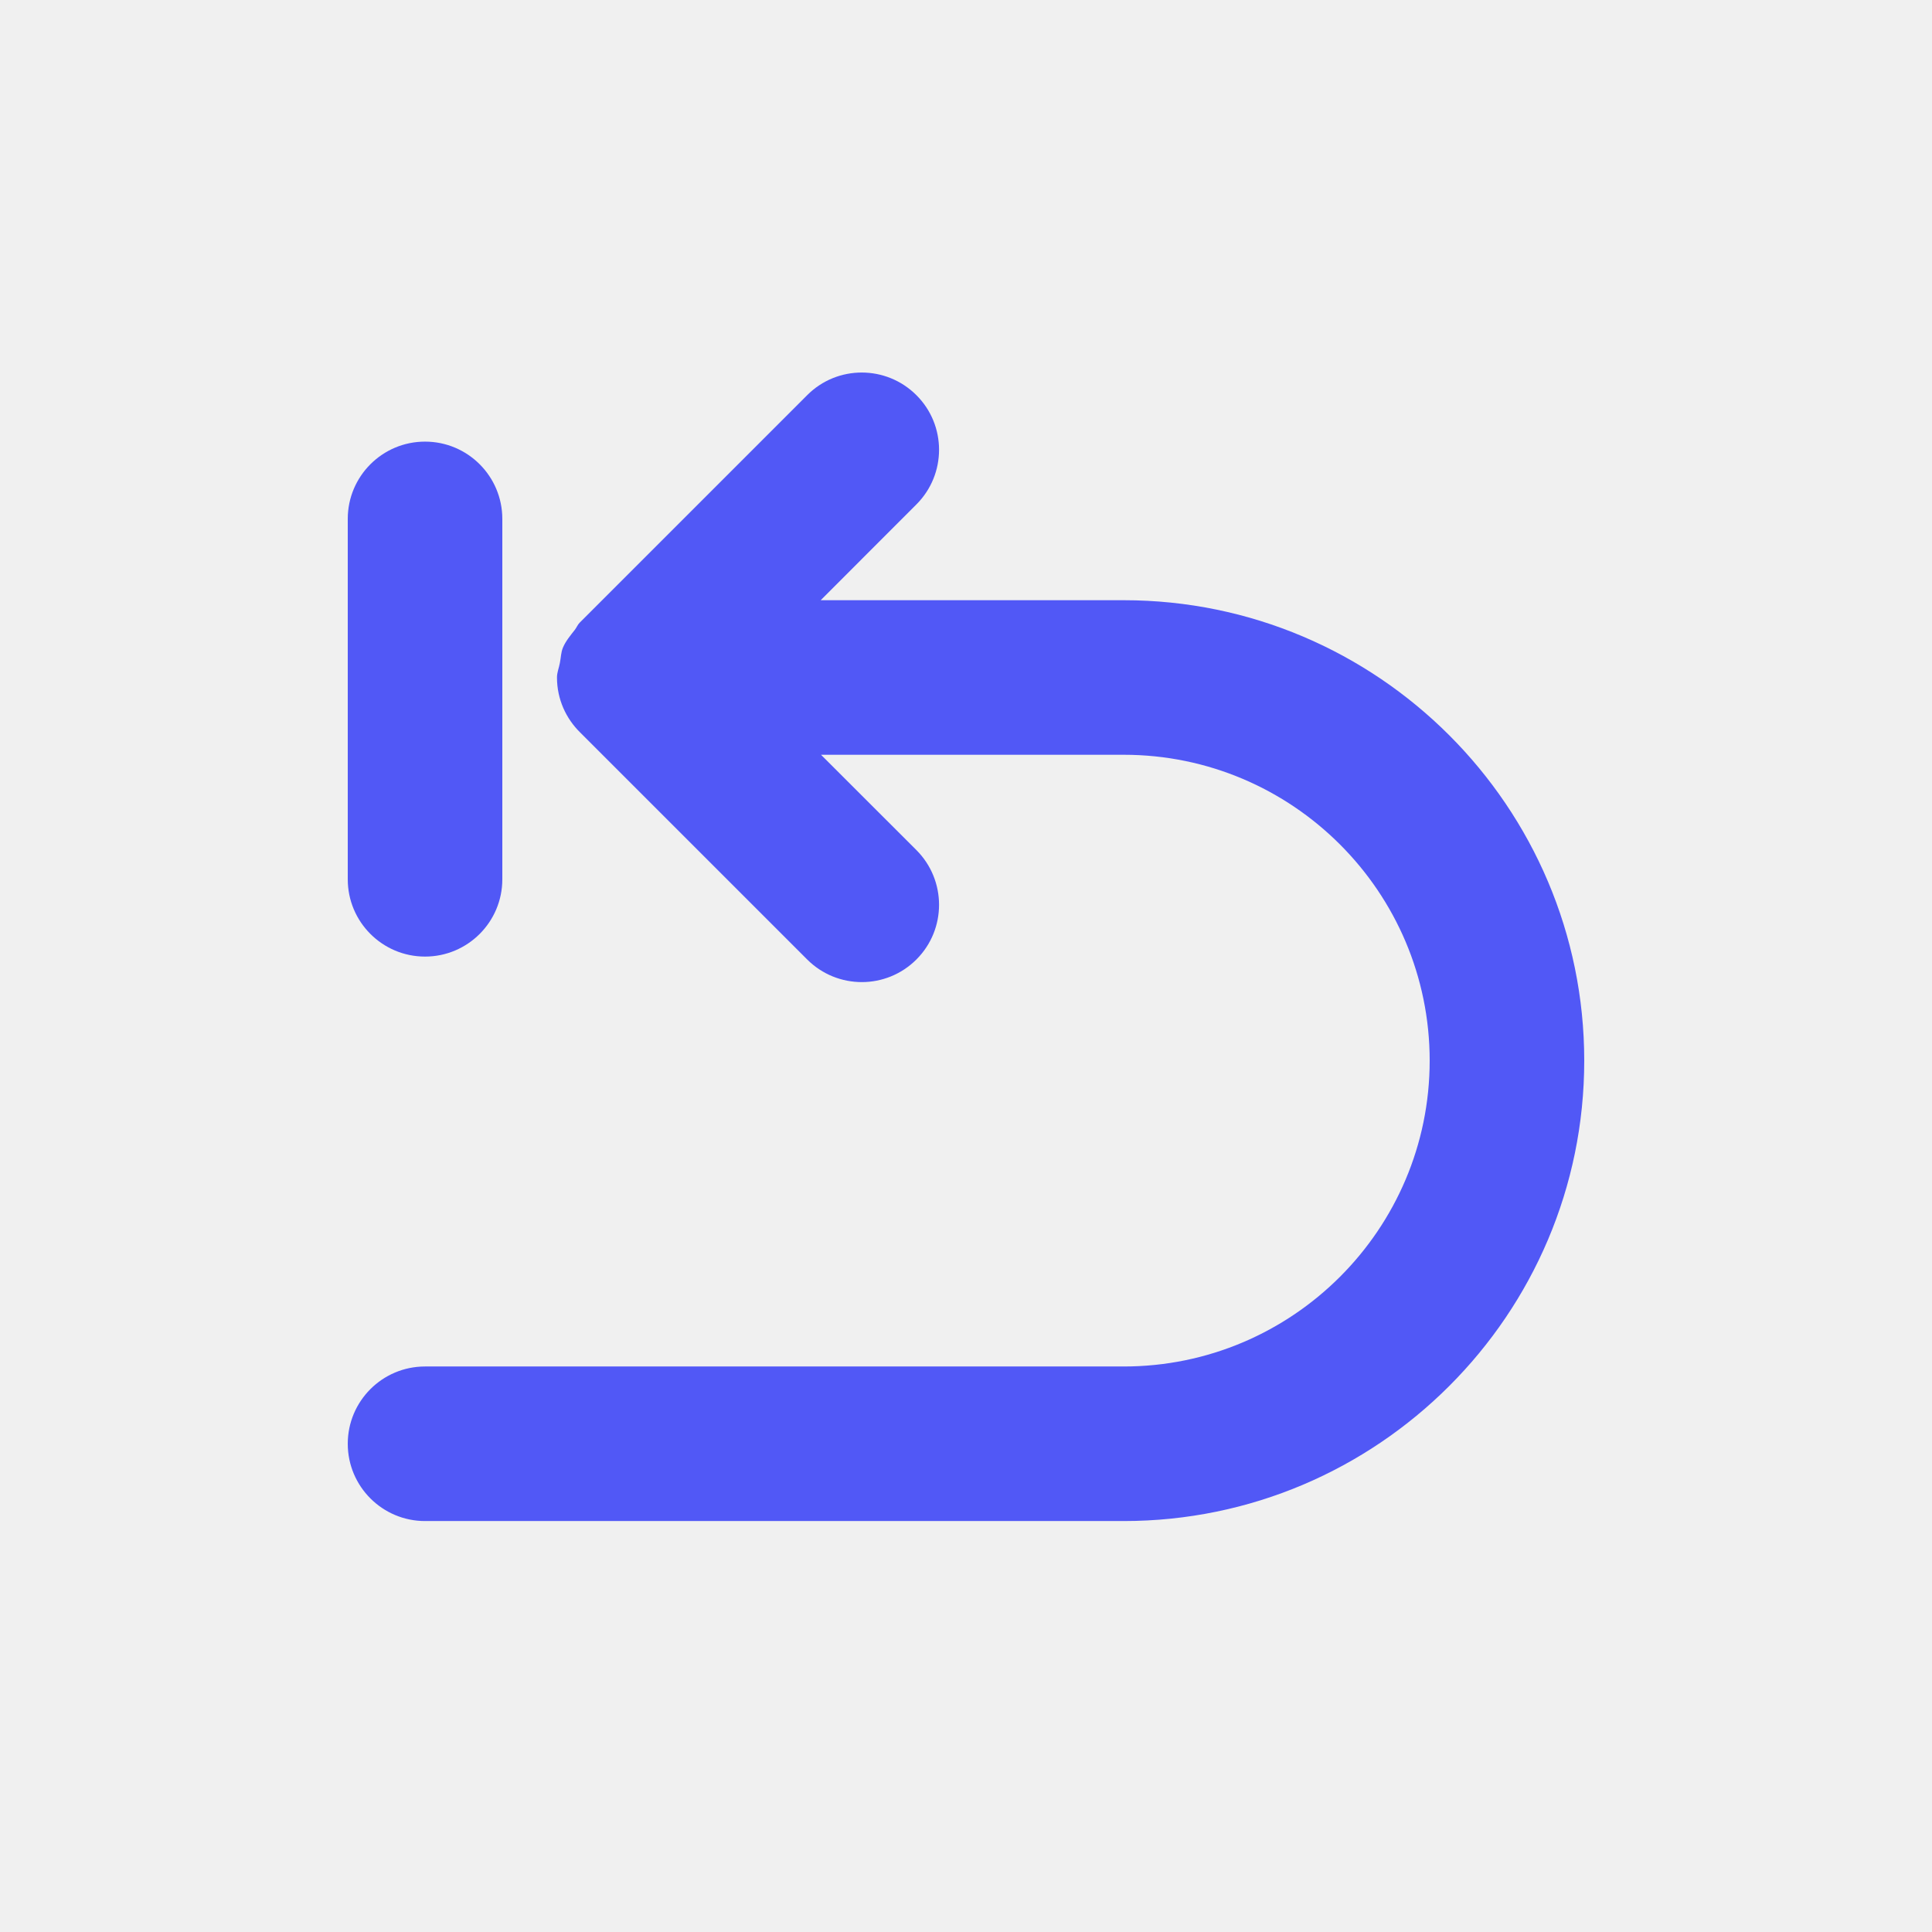
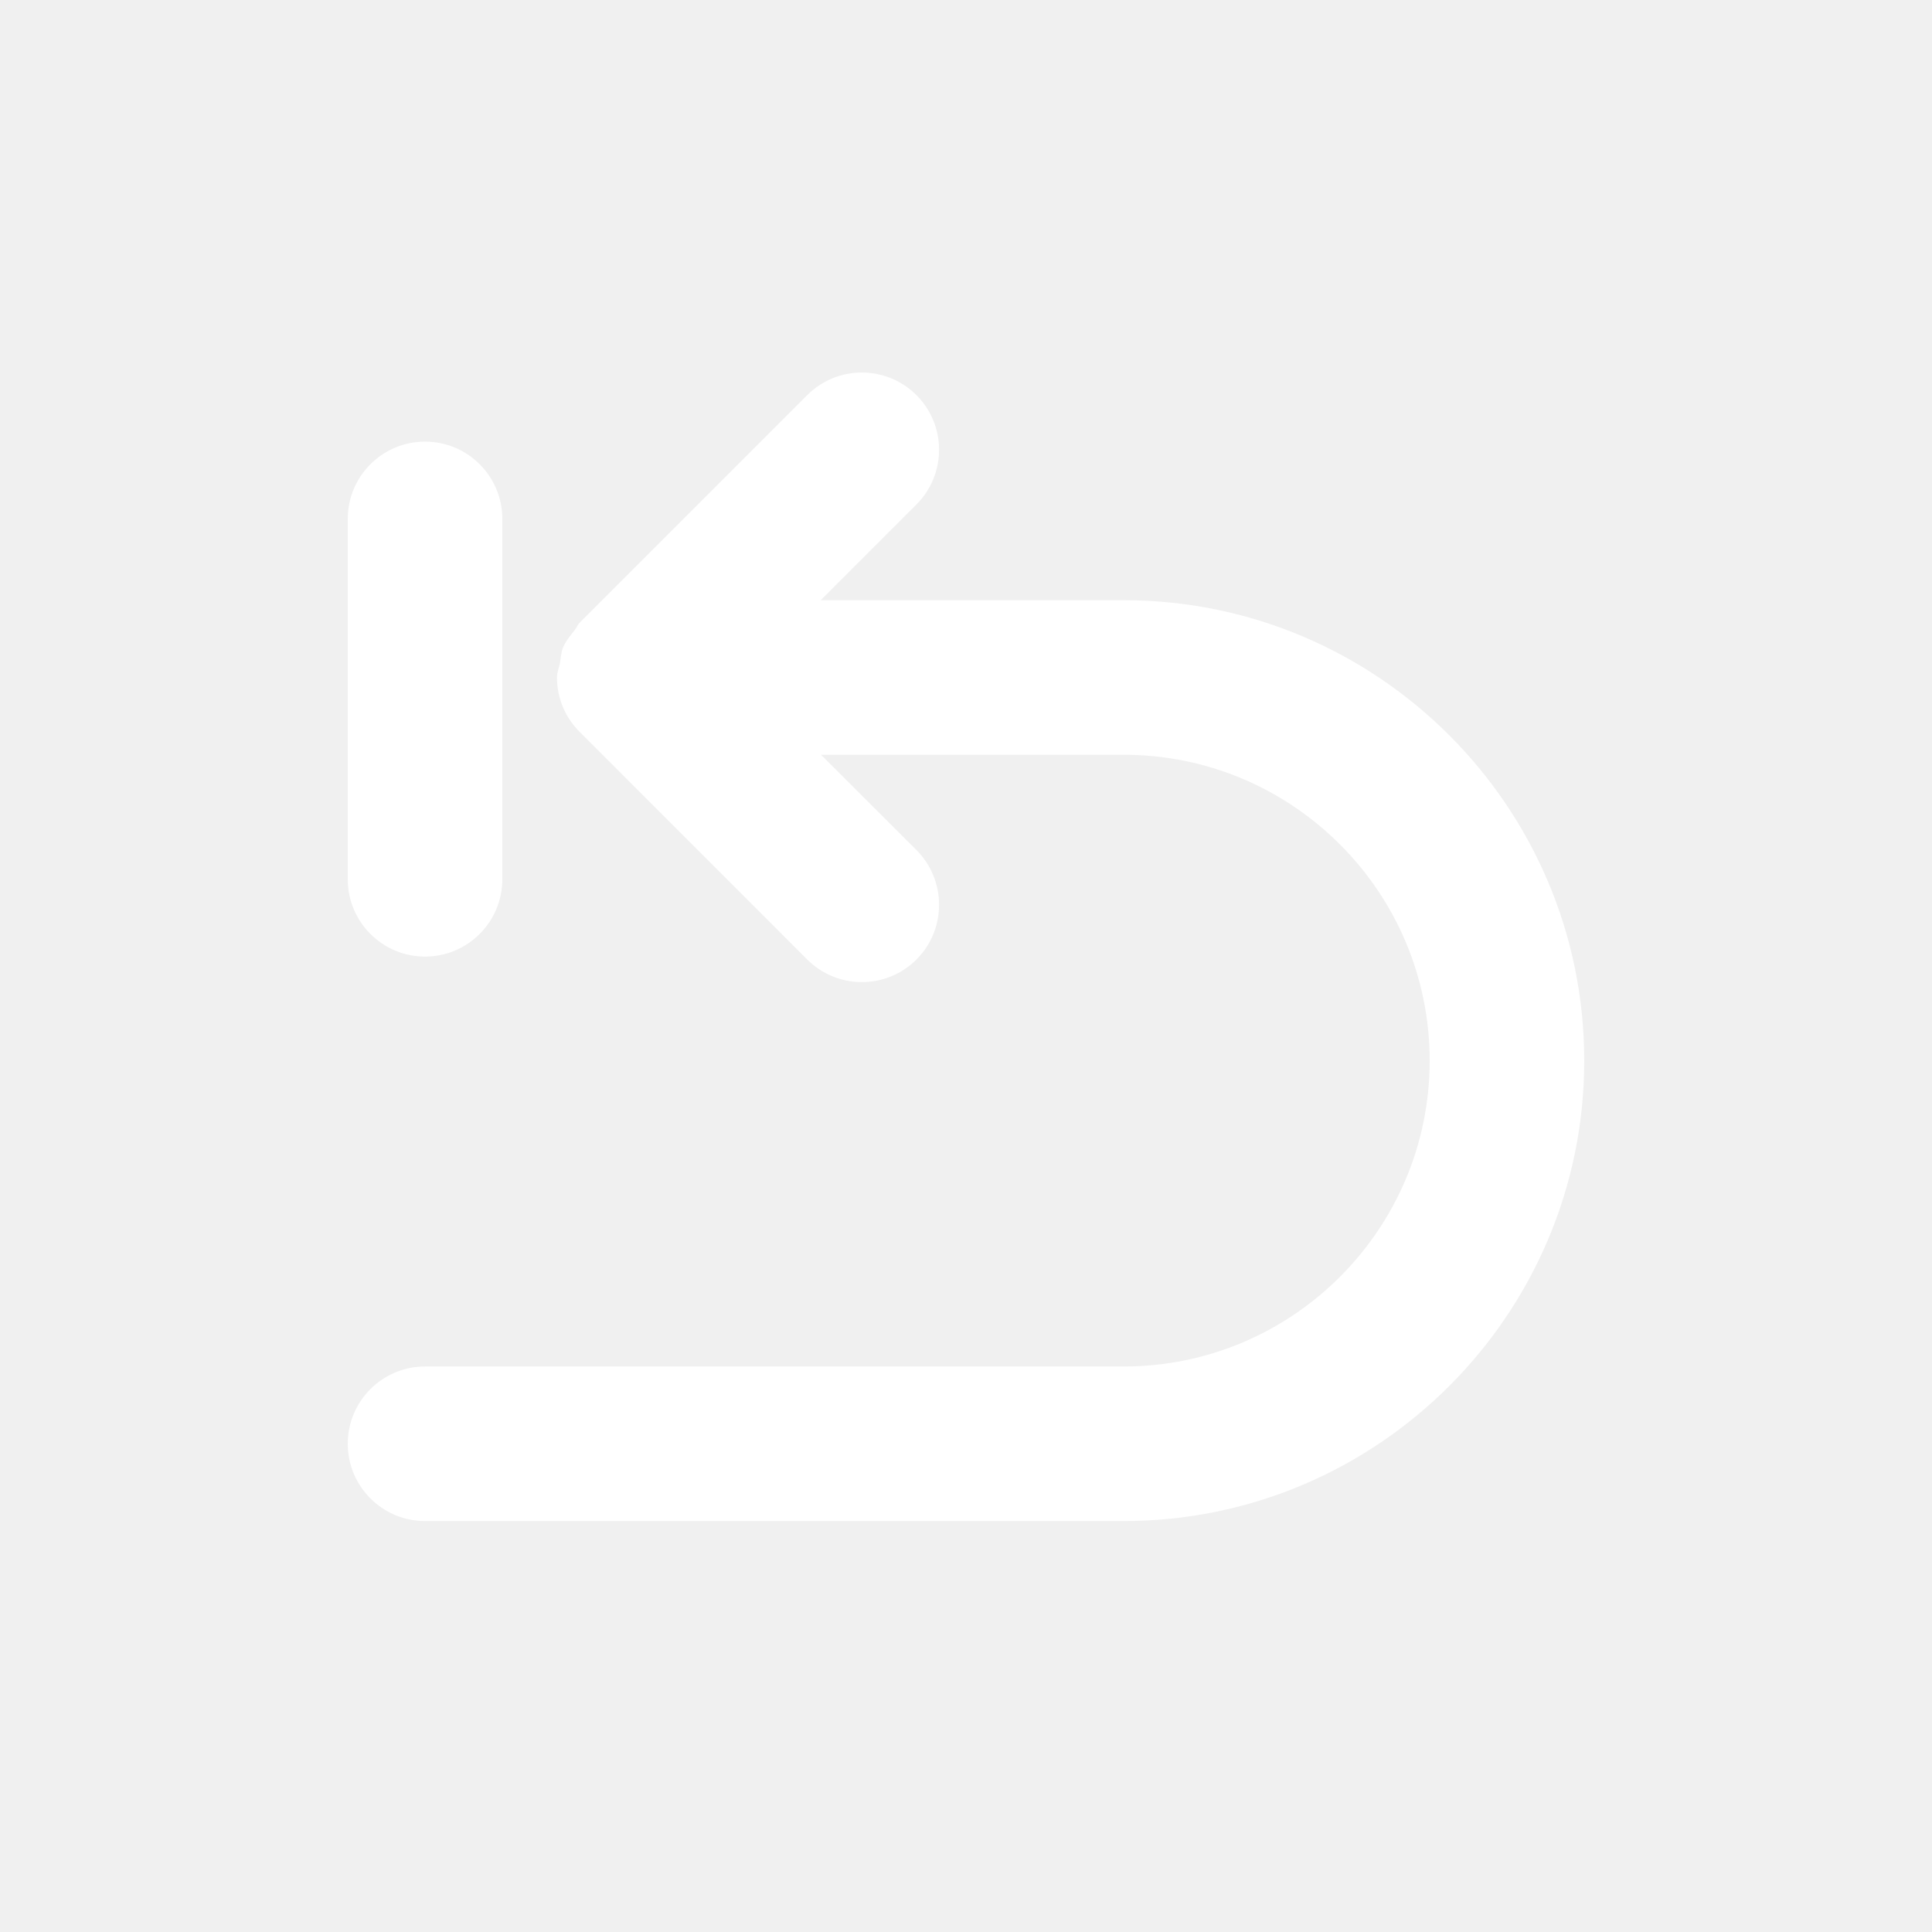
<svg xmlns="http://www.w3.org/2000/svg" width="24" height="24" viewBox="0 0 24 24" fill="none">
-   <path fill-rule="evenodd" clip-rule="evenodd" d="M5.28 11.883C5.81 11.883 6.24 11.453 6.24 10.923V6.446C6.24 5.916 5.81 5.486 5.28 5.486C4.75 5.486 4.32 5.916 4.32 6.446V10.923C4.32 11.453 4.75 11.883 5.28 11.883Z" fill="#5158F6" />
-   <path fill-rule="evenodd" clip-rule="evenodd" d="M13.959 7.456H10.195L11.384 6.266C11.759 5.891 11.759 5.283 11.384 4.909C11.009 4.534 10.4 4.534 10.027 4.909L7.201 7.735C7.175 7.761 7.162 7.797 7.14 7.825C7.085 7.895 7.028 7.963 6.993 8.045C6.968 8.105 6.968 8.171 6.955 8.235C6.944 8.296 6.919 8.352 6.919 8.416C6.919 8.685 7.031 8.927 7.208 9.1L10.027 11.919C10.214 12.106 10.46 12.2 10.706 12.2C10.951 12.2 11.197 12.106 11.384 11.919C11.759 11.544 11.759 10.936 11.384 10.56L10.199 9.376H13.959C16.055 9.376 17.76 11.08 17.76 13.176C17.76 15.271 16.055 16.975 13.959 16.975H5.28C4.75 16.975 4.32 17.405 4.32 17.935C4.32 18.465 4.75 18.895 5.28 18.895H13.959C17.114 18.895 19.68 16.329 19.68 13.176C19.68 10.022 17.114 7.456 13.959 7.456Z" fill="#5158F6" />
+   <path fill-rule="evenodd" clip-rule="evenodd" d="M5.28 11.883C5.81 11.883 6.24 11.453 6.24 10.923V6.446C6.24 5.916 5.81 5.486 5.28 5.486C4.75 5.486 4.32 5.916 4.32 6.446V10.923C4.32 11.453 4.75 11.883 5.28 11.883Z" fill="white" />
+   <path fill-rule="evenodd" clip-rule="evenodd" d="M13.96 7.456H10.195L11.385 6.266C11.759 5.891 11.759 5.283 11.385 4.909C11.01 4.534 10.401 4.534 10.027 4.909L7.201 7.735C7.175 7.761 7.163 7.797 7.141 7.825C7.085 7.895 7.028 7.963 6.994 8.045C6.969 8.105 6.968 8.171 6.956 8.235C6.944 8.296 6.919 8.352 6.919 8.416C6.919 8.685 7.031 8.927 7.209 9.1L10.027 11.919C10.215 12.106 10.46 12.2 10.706 12.2C10.952 12.2 11.198 12.106 11.385 11.919C11.759 11.544 11.759 10.936 11.385 10.56L10.199 9.376H13.96C16.055 9.376 17.76 11.08 17.76 13.176C17.76 15.271 16.055 16.975 13.96 16.975H5.28C4.75 16.975 4.32 17.405 4.32 17.935C4.32 18.465 4.75 18.895 5.28 18.895H13.96C17.114 18.895 19.68 16.329 19.68 13.176C19.68 10.022 17.114 7.456 13.96 7.456Z" fill="white" />
</svg>
